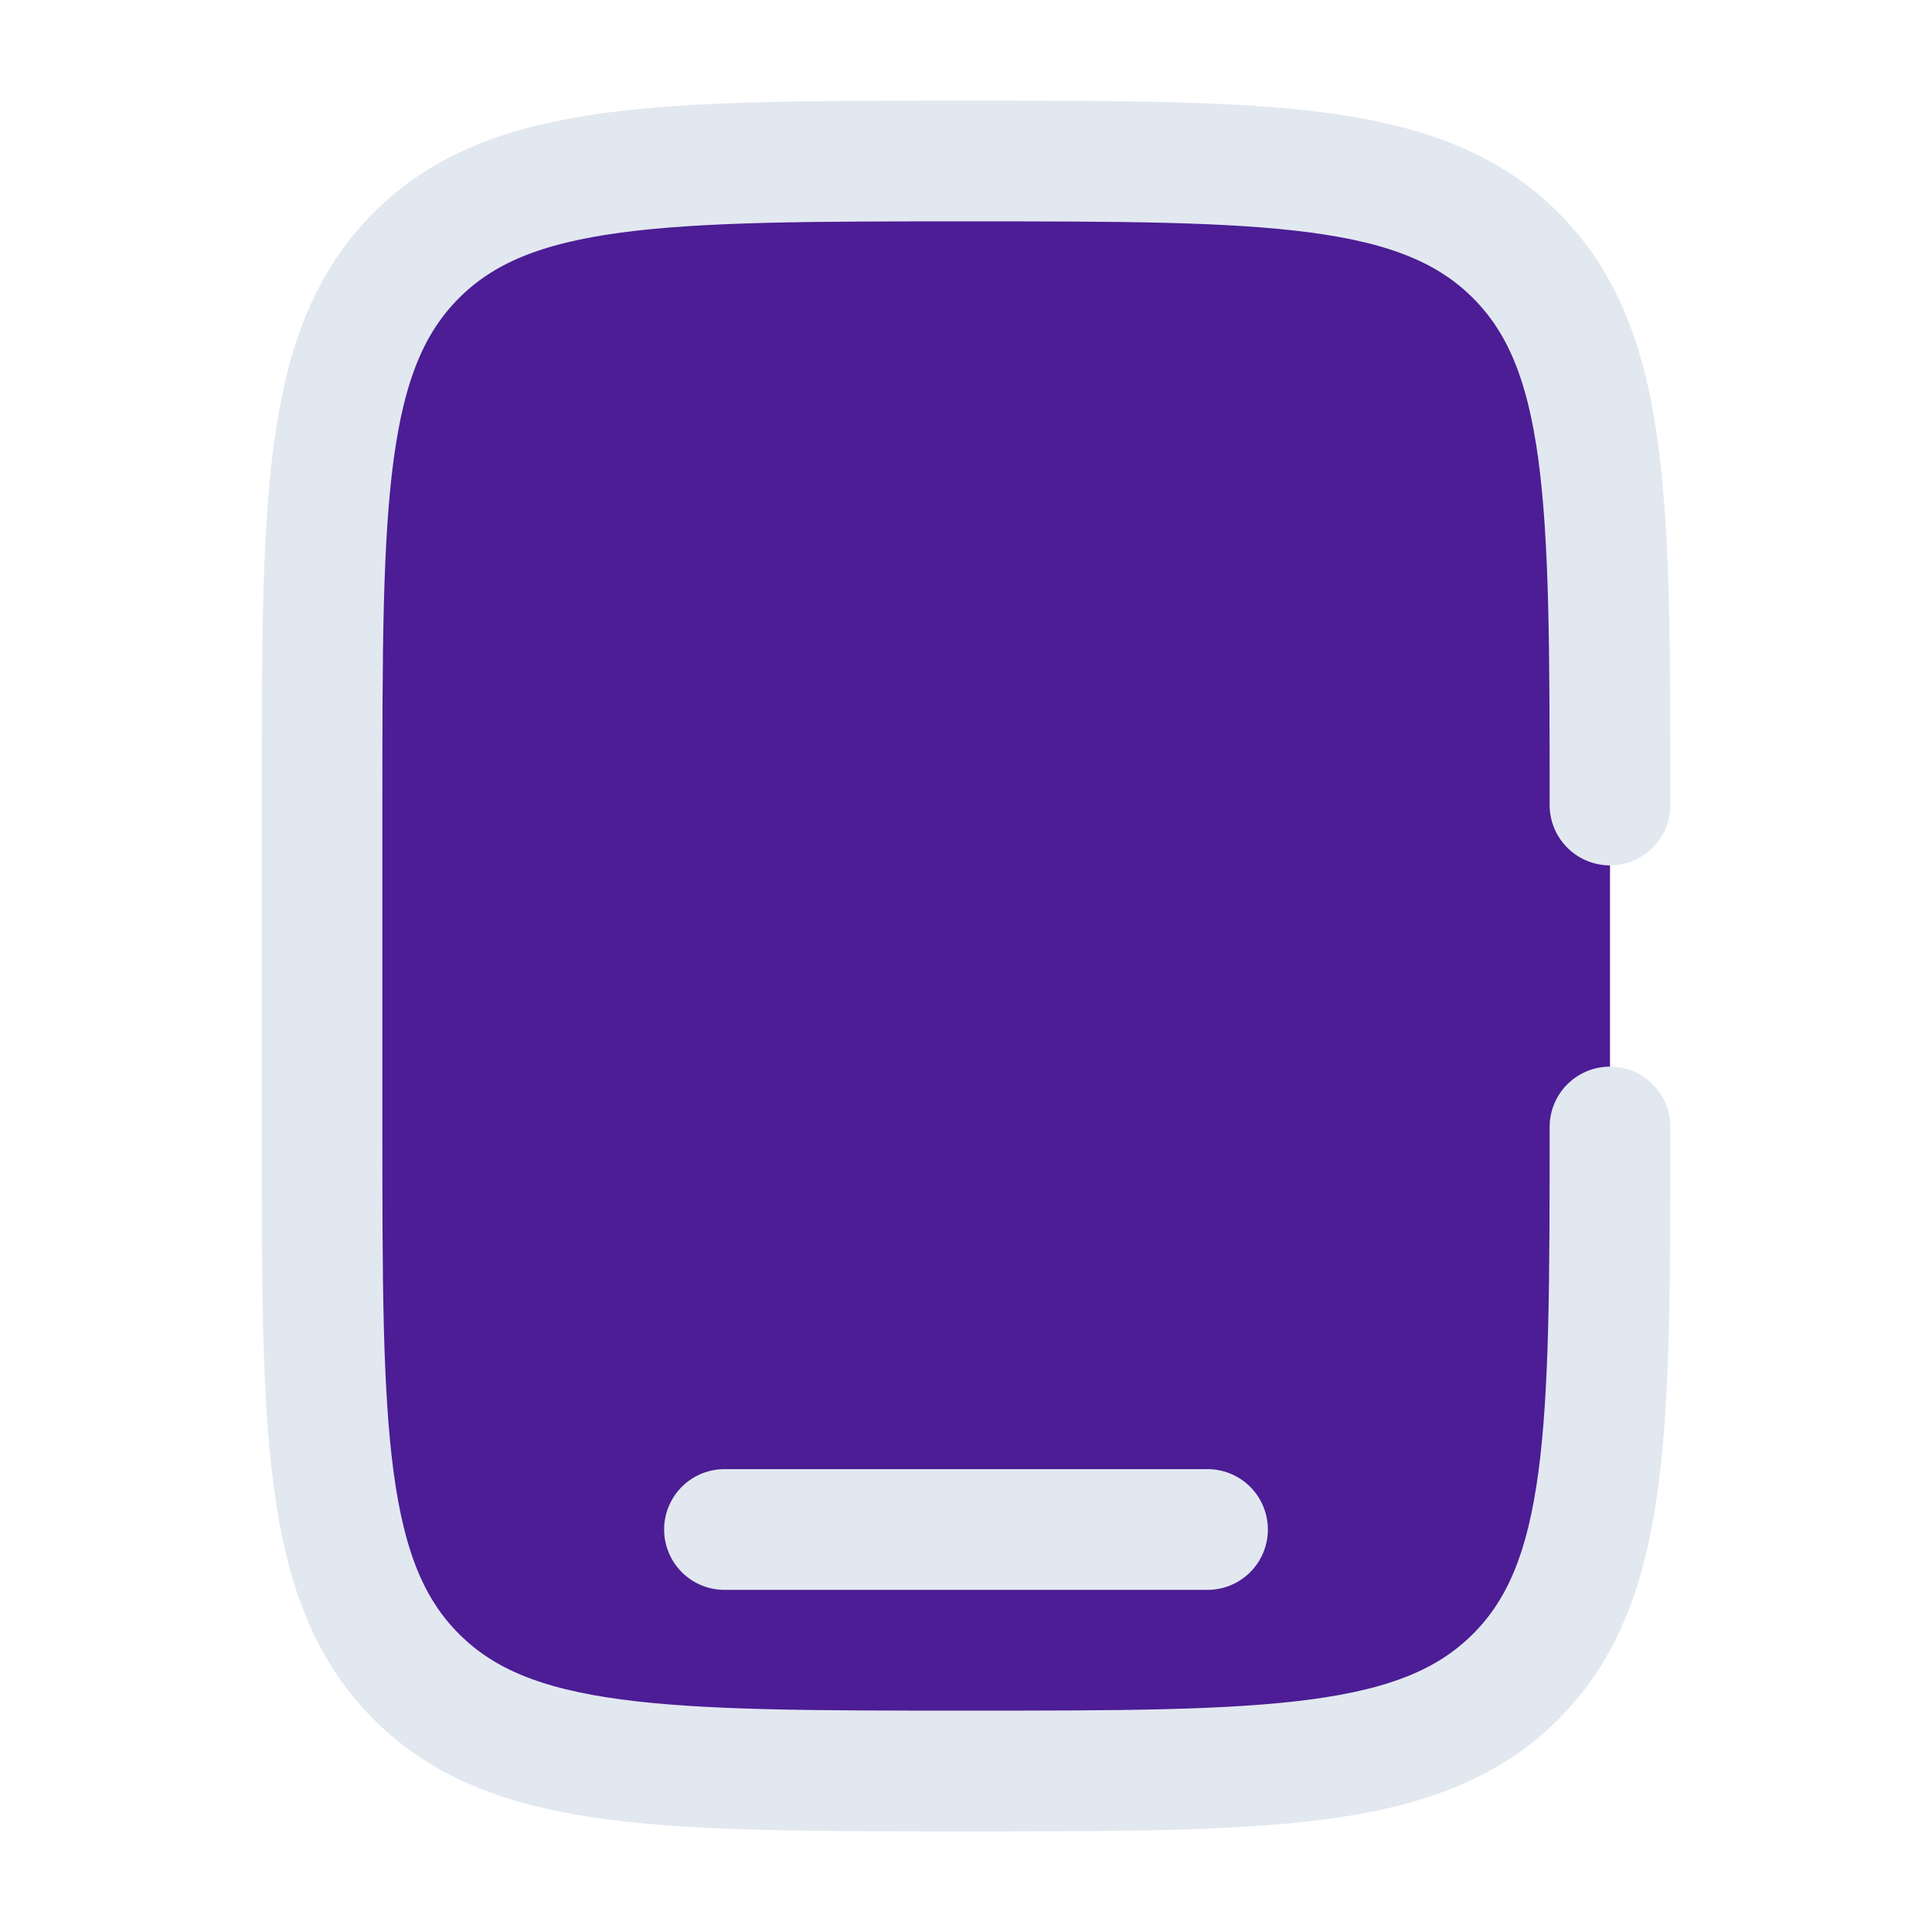
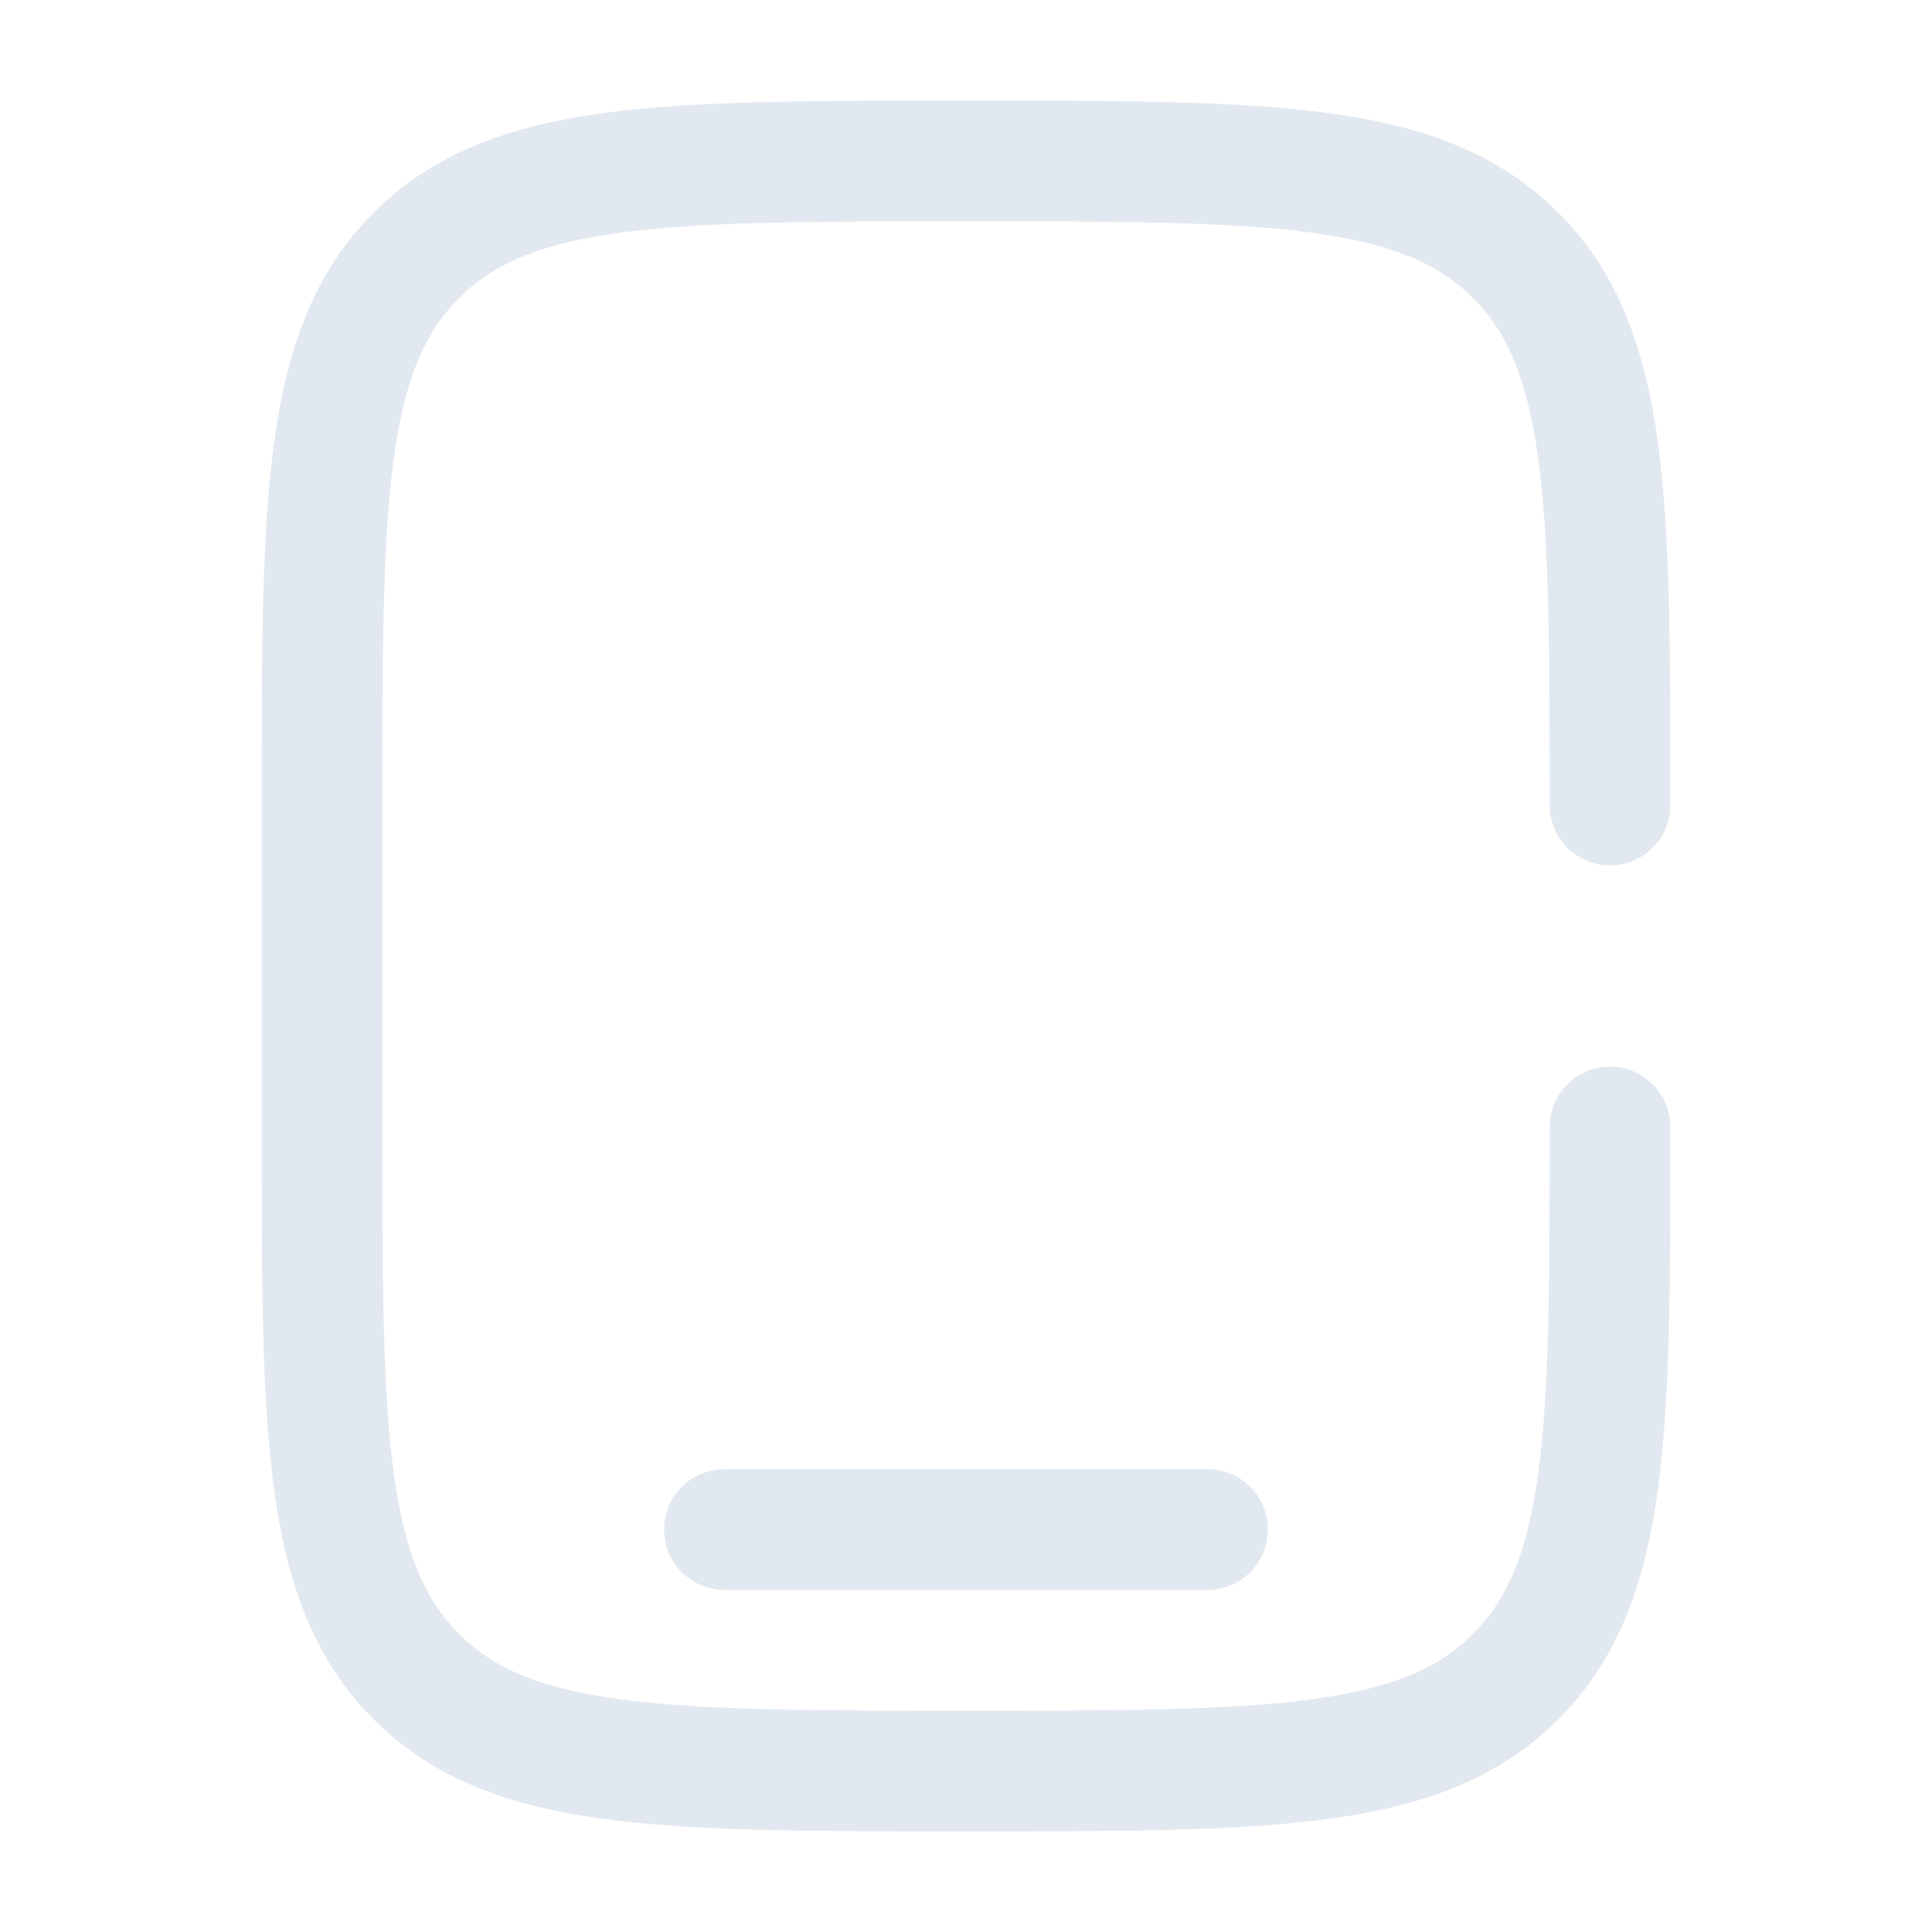
- <svg xmlns="http://www.w3.org/2000/svg" width="800px" height="800px" viewBox="0 0 24 24" fill="#4C1D95">
+ <svg xmlns="http://www.w3.org/2000/svg" width="800px" height="800px" viewBox="0 0 24 24" fill="none">
  <g id="SVGRepo_bgCarrier" stroke-width="0" />
  <g id="SVGRepo_tracerCarrier" stroke-linecap="round" stroke-linejoin="round" />
  <g id="SVGRepo_iconCarrier">
-     <path d="M20 14C20 17.771 20 19.657 18.828 20.828C17.657 22 15.771 22 12 22C8.229 22 6.343 22 5.172 20.828C4 19.657 4 17.771 4 14V10C4 6.229 4 4.343 5.172 3.172C6.343 2 8.229 2 12 2C15.771 2 17.657 2 18.828 3.172C20 4.343 20 6.229 20 10" stroke="#E2E8F0" stroke-width="1.5" stroke-linecap="round" />
-     <path d="M15 19H9" stroke="#E2E8F0" stroke-width="1.5" stroke-linecap="round" />
+     <path d="M20 14C20 17.771 20 19.657 18.828 20.828C17.657 22 15.771 22 12 22C8.229 22 6.343 22 5.172 20.828C4 19.657 4 17.771 4 14V10C4 6.229 4 4.343 5.172 3.172C6.343 2 8.229 2 12 2C15.771 2 17.657 2 18.828 3.172C20 4.343 20 6.229 20 10" stroke="#e2e8f0" stroke-width="1.5" stroke-linecap="round" />
+     <path d="M15 19H9" stroke="#e2e8f0" stroke-width="1.5" stroke-linecap="round" />
  </g>
</svg>
